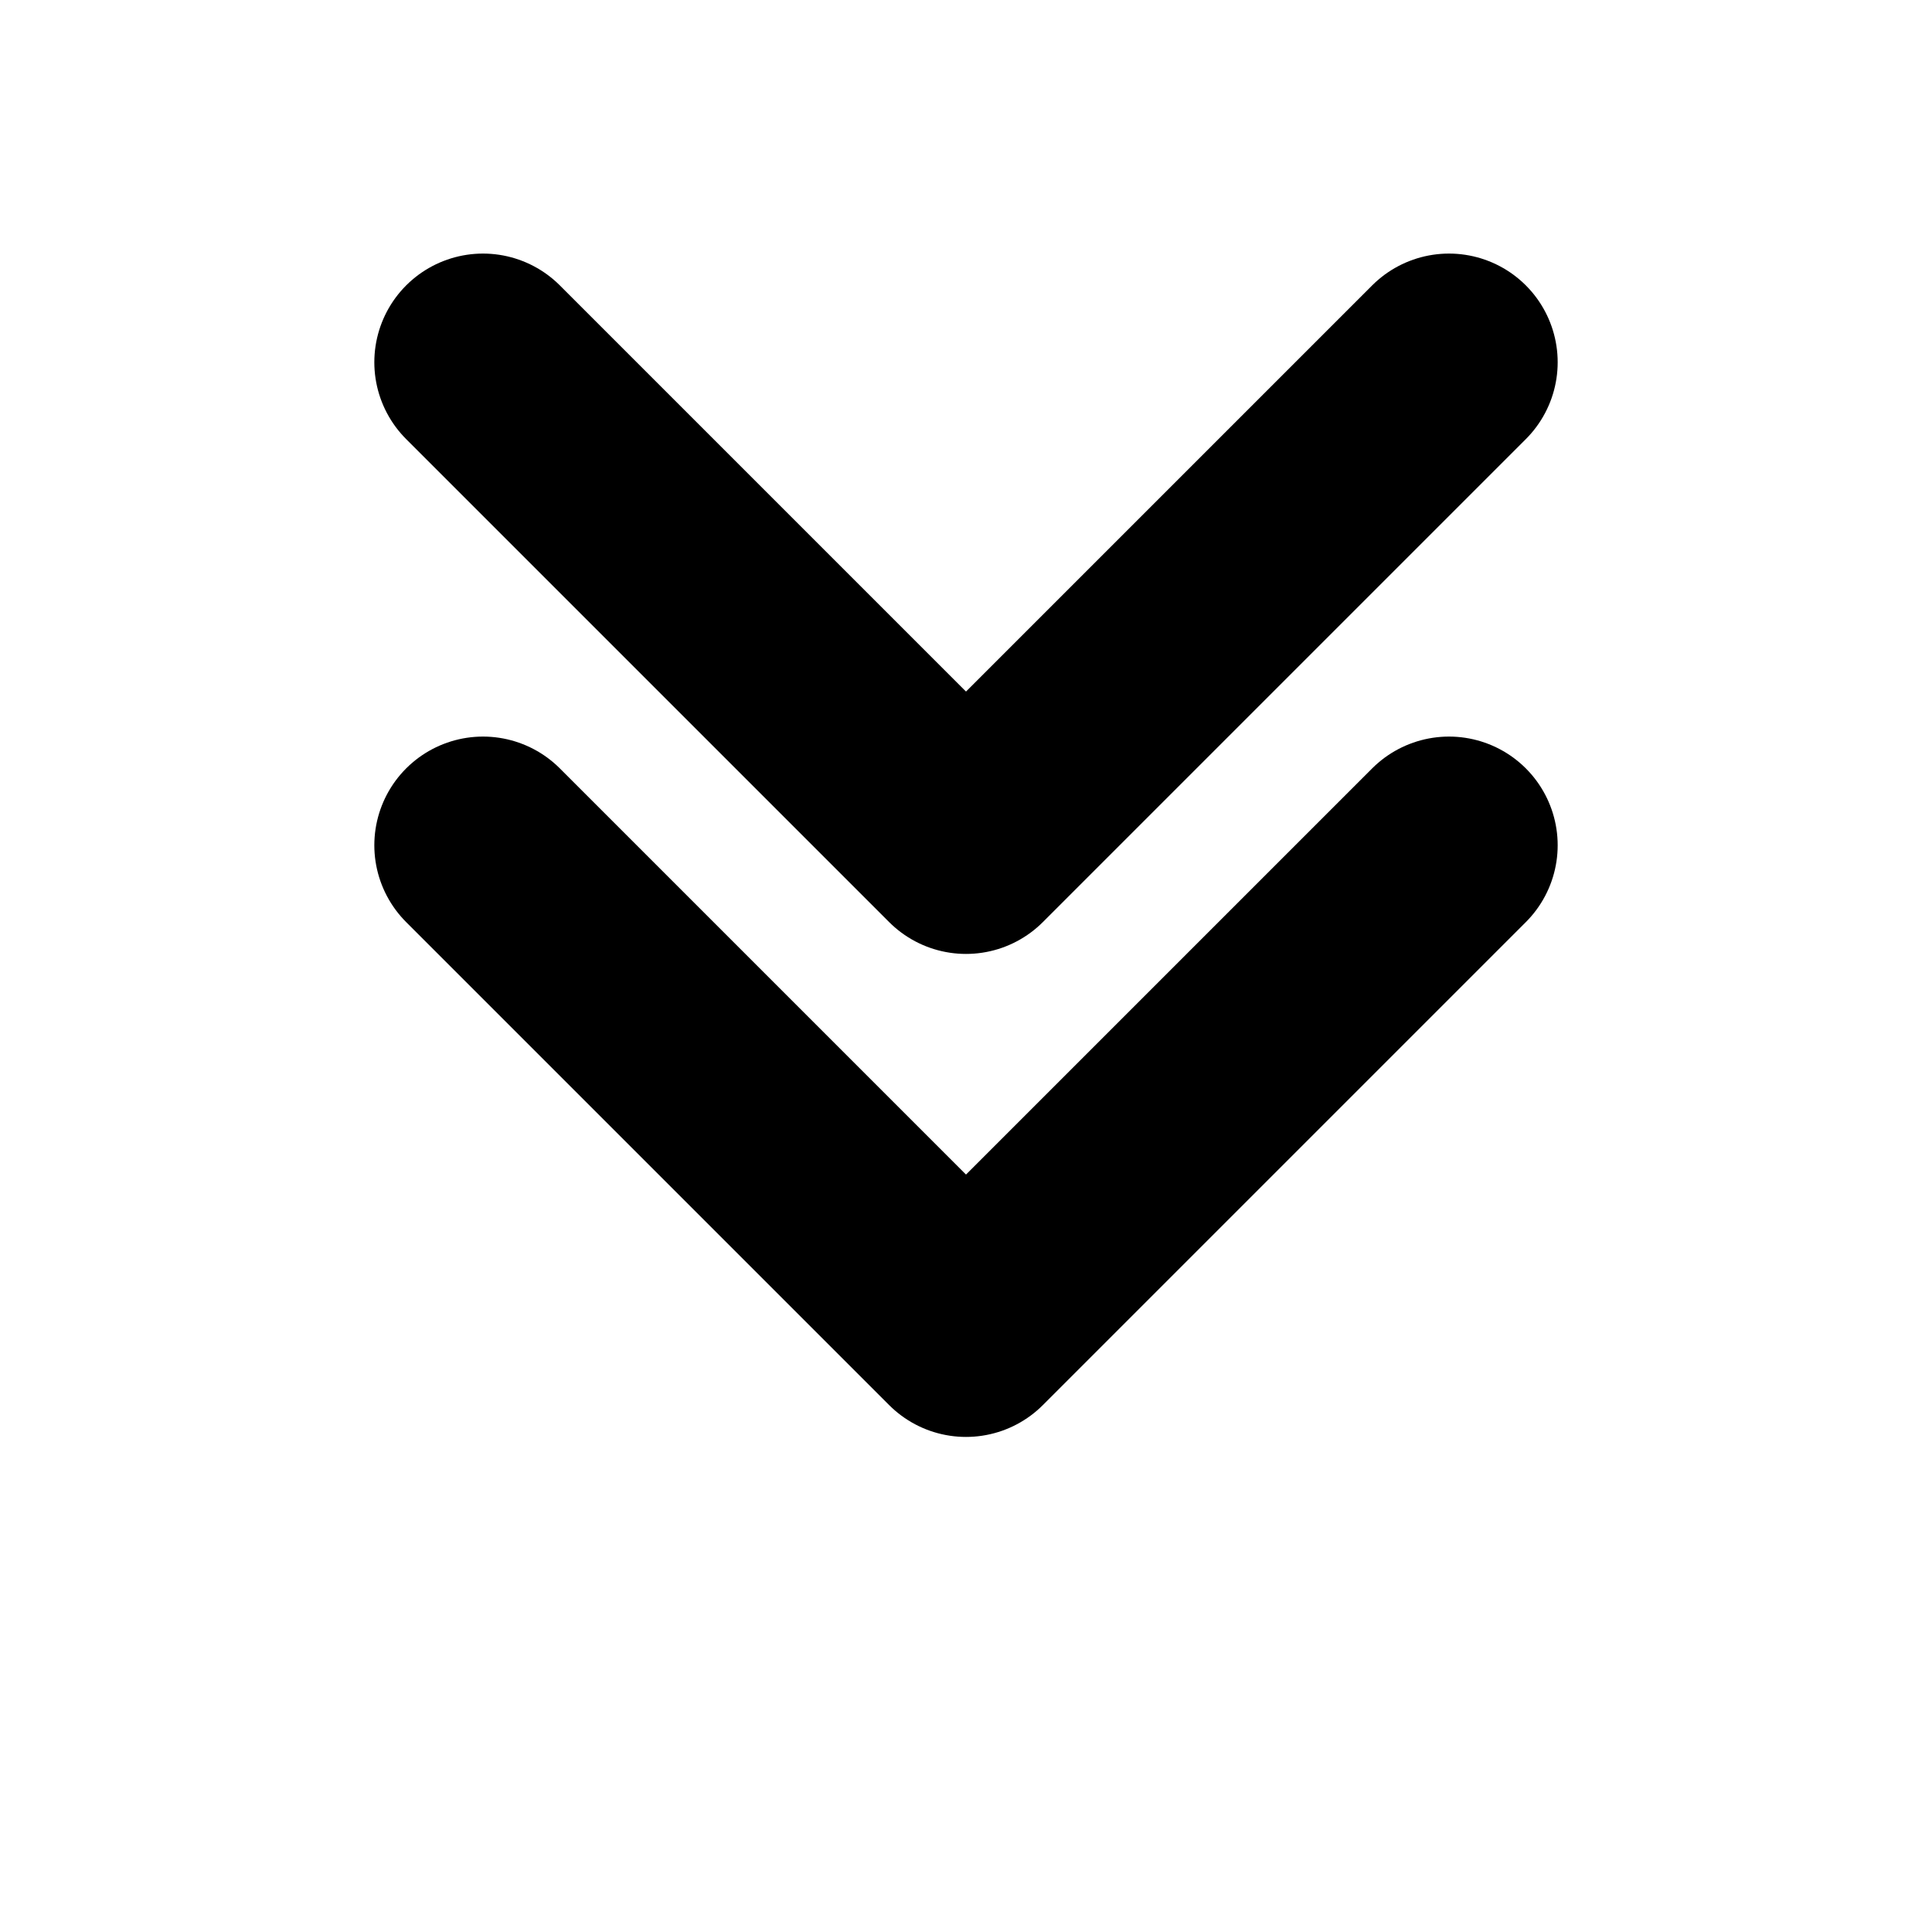
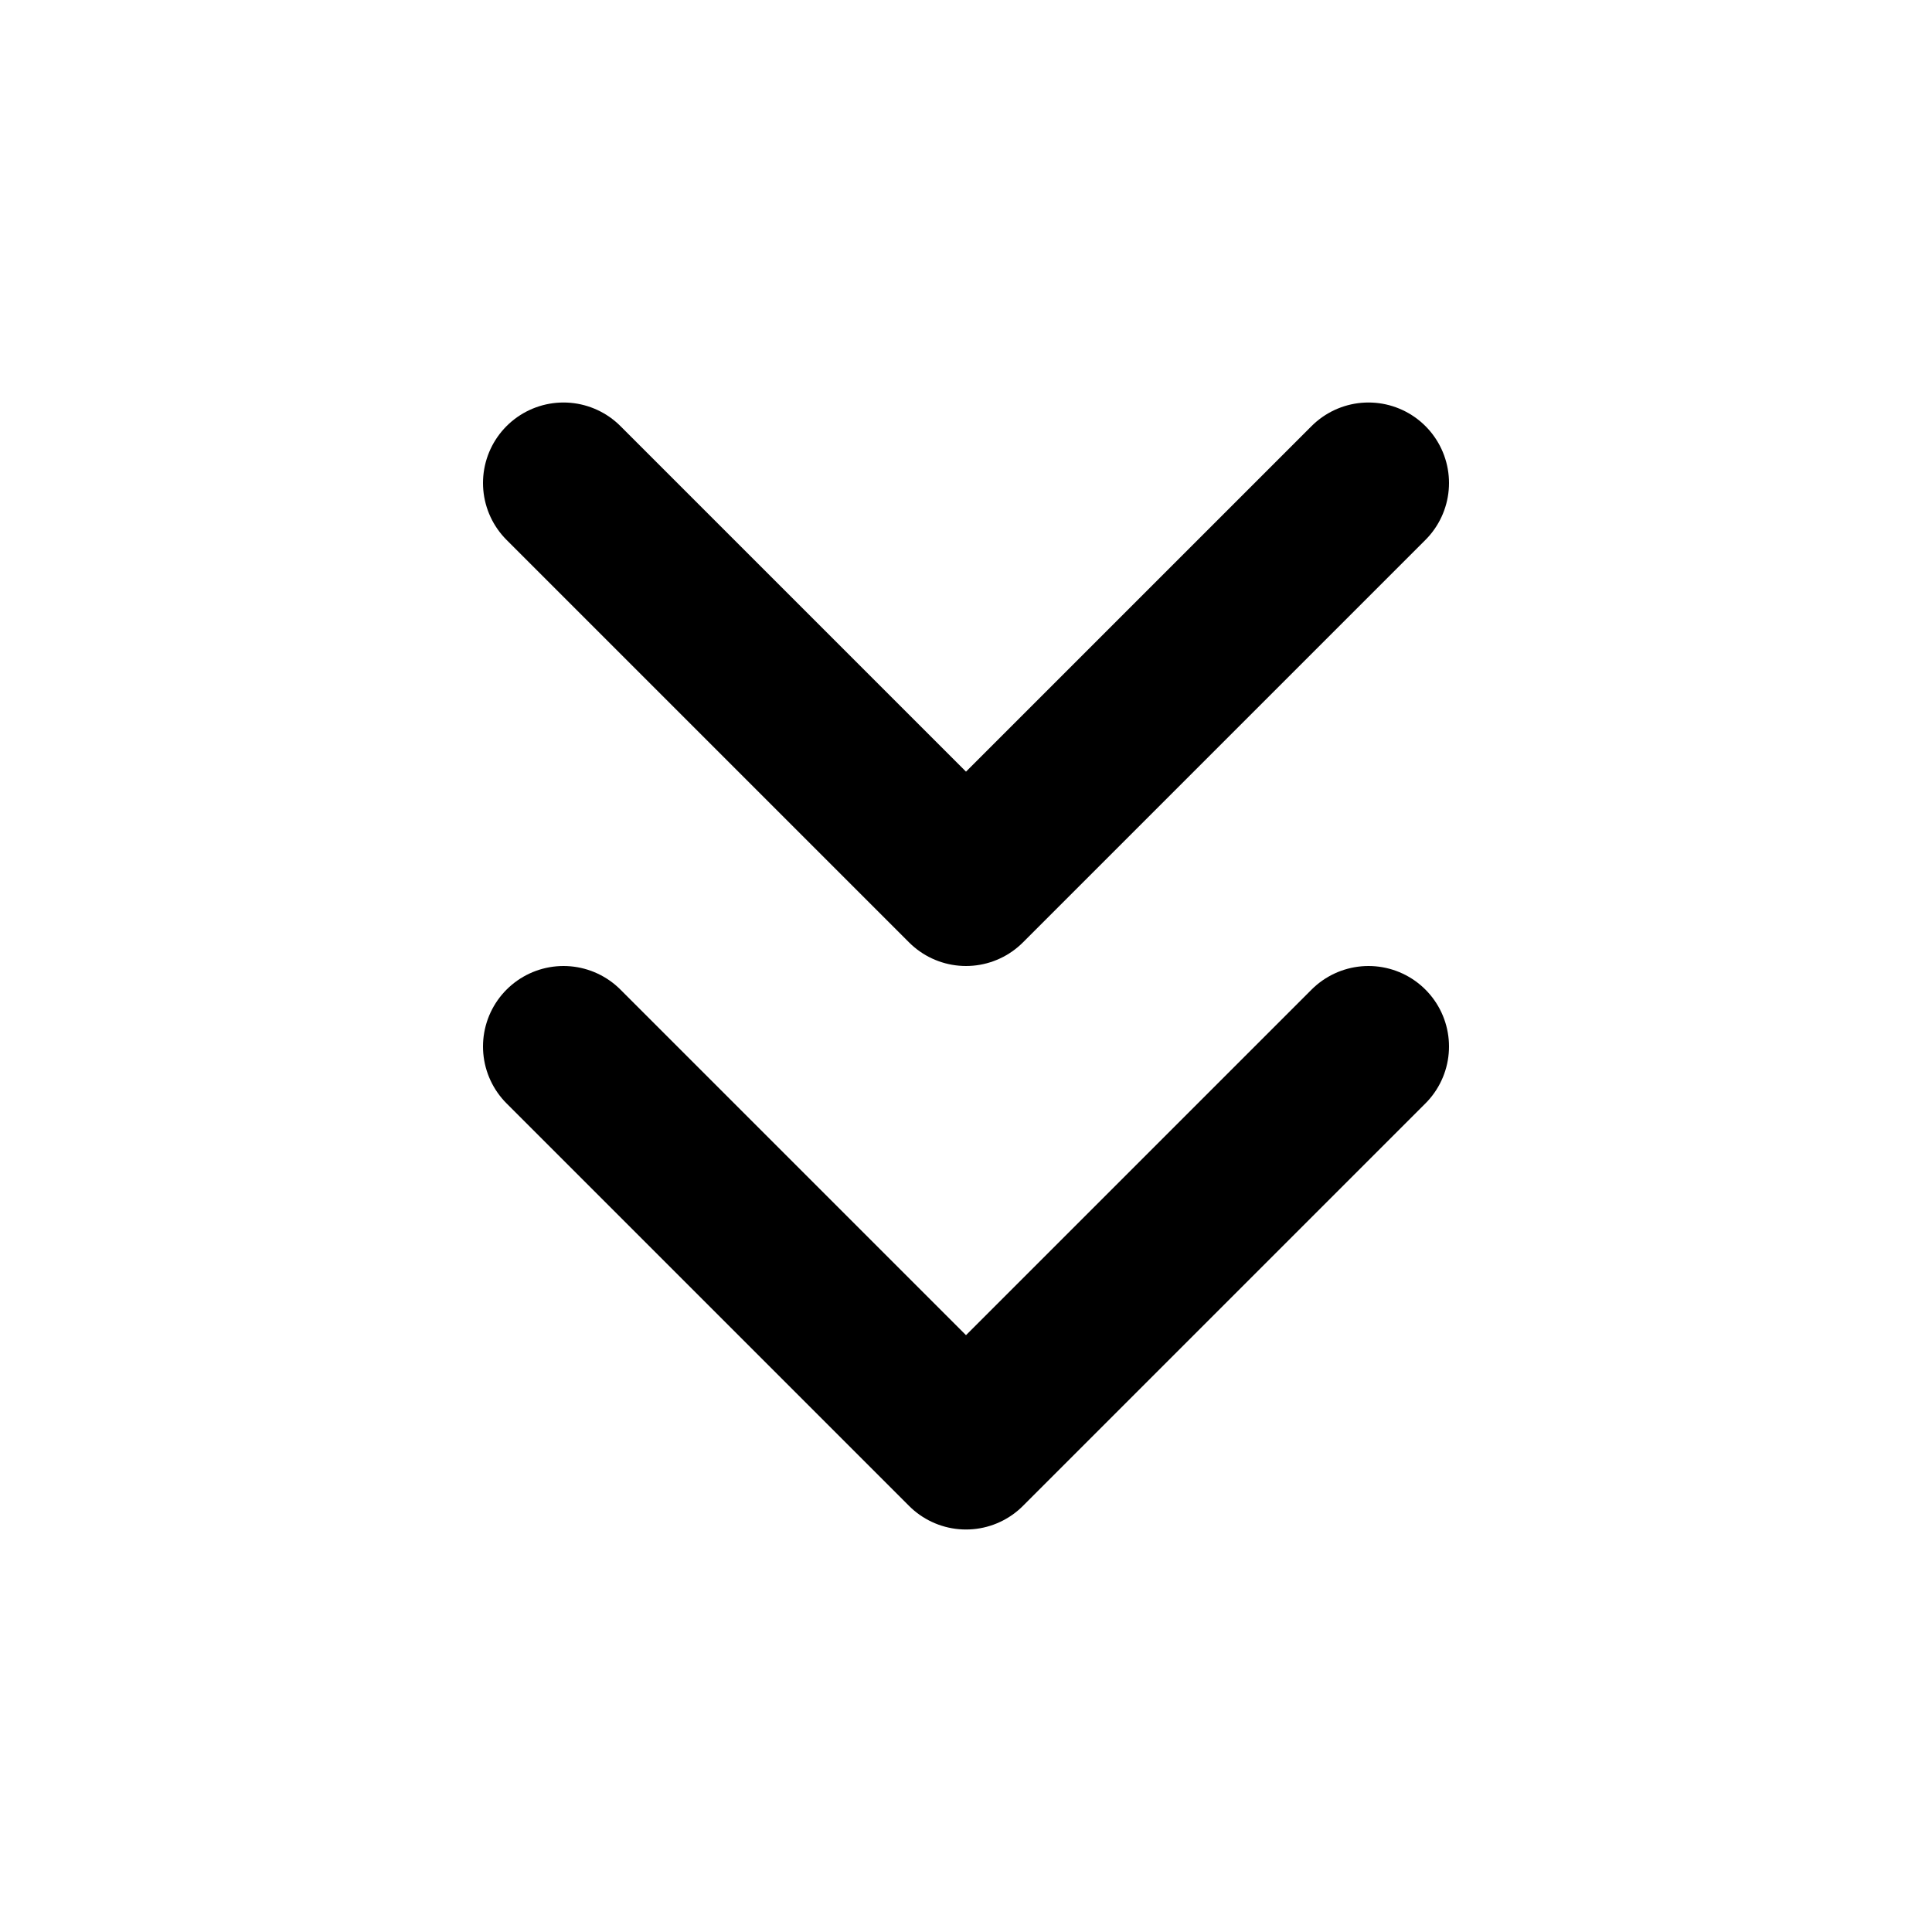
- <svg xmlns="http://www.w3.org/2000/svg" viewBox="0 0 16 16" fill="none" stroke="currentColor" stroke-width="1.8" stroke-linecap="round" stroke-linejoin="round">
-   <path d="m4 3 4 4 4-4M4 7l4 4 4-4" />
+ <svg xmlns="http://www.w3.org/2000/svg" width="24" height="24" viewBox="0 0 24 24" fill="none" stroke="currentColor" stroke-width="2" stroke-linecap="round" stroke-linejoin="round">
+   <path d="m7 6 5 5 5-5" />
+   <path d="m7 13 5 5 5-5" />
</svg>
